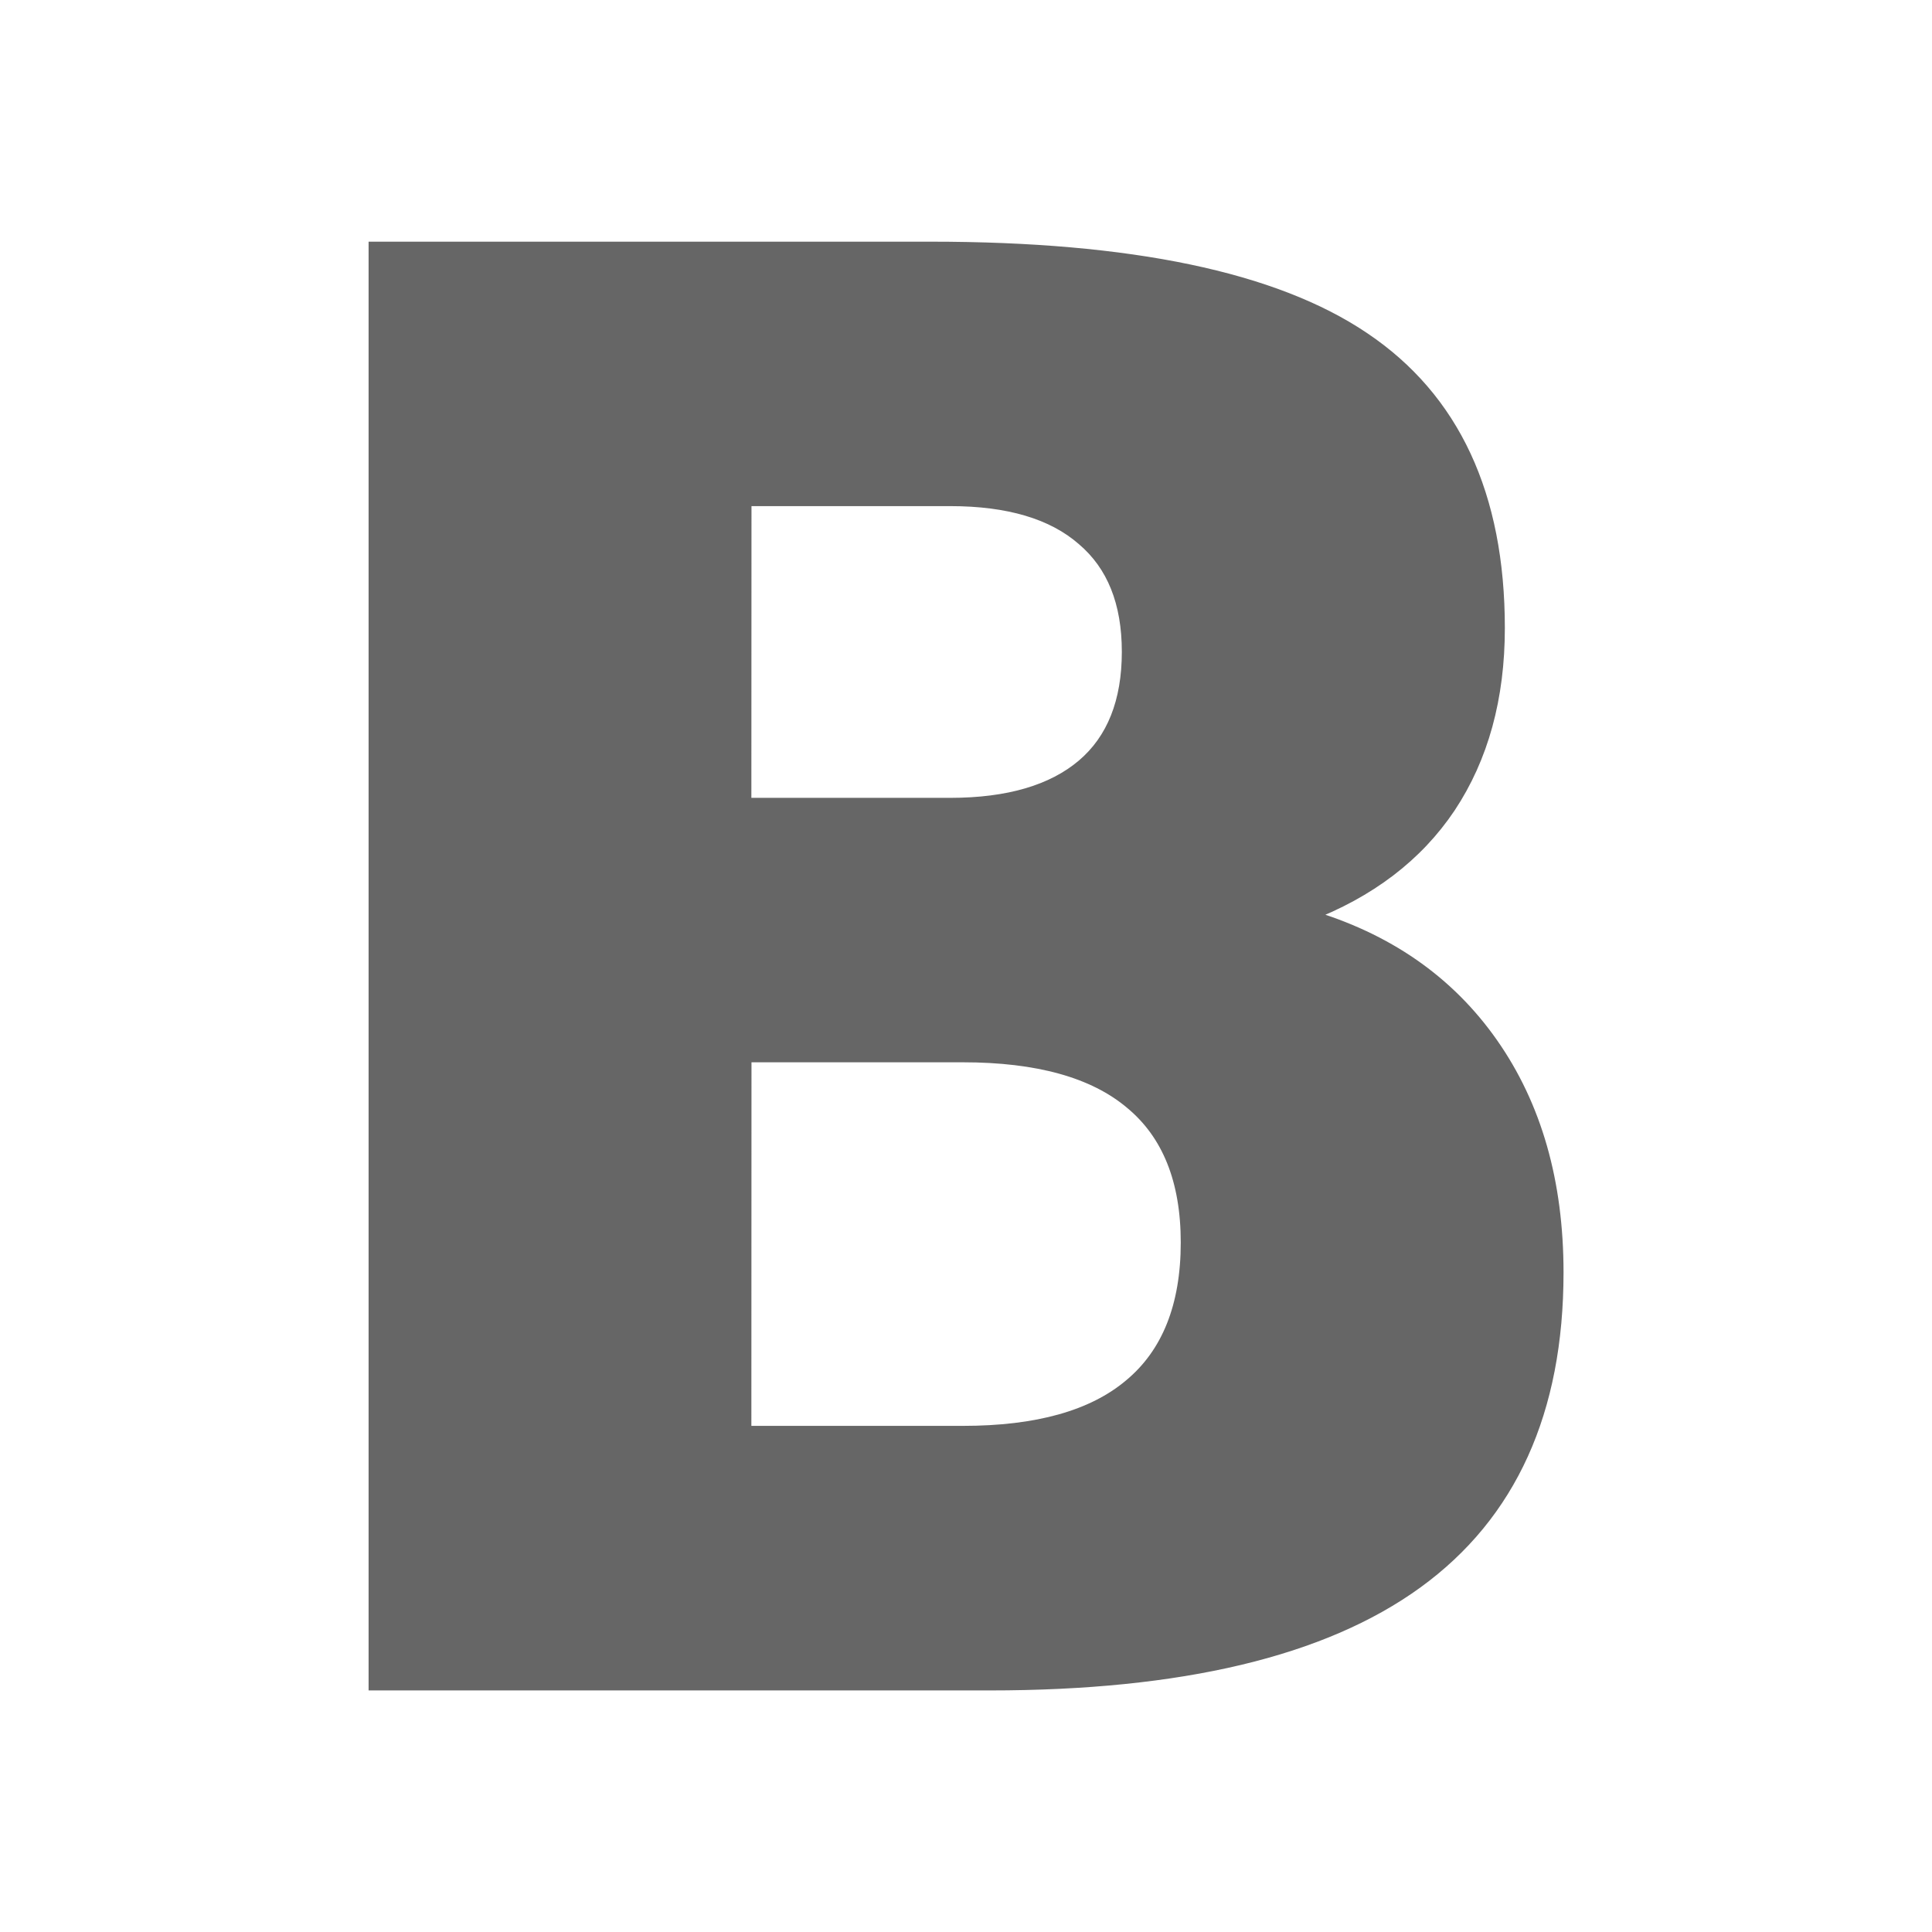
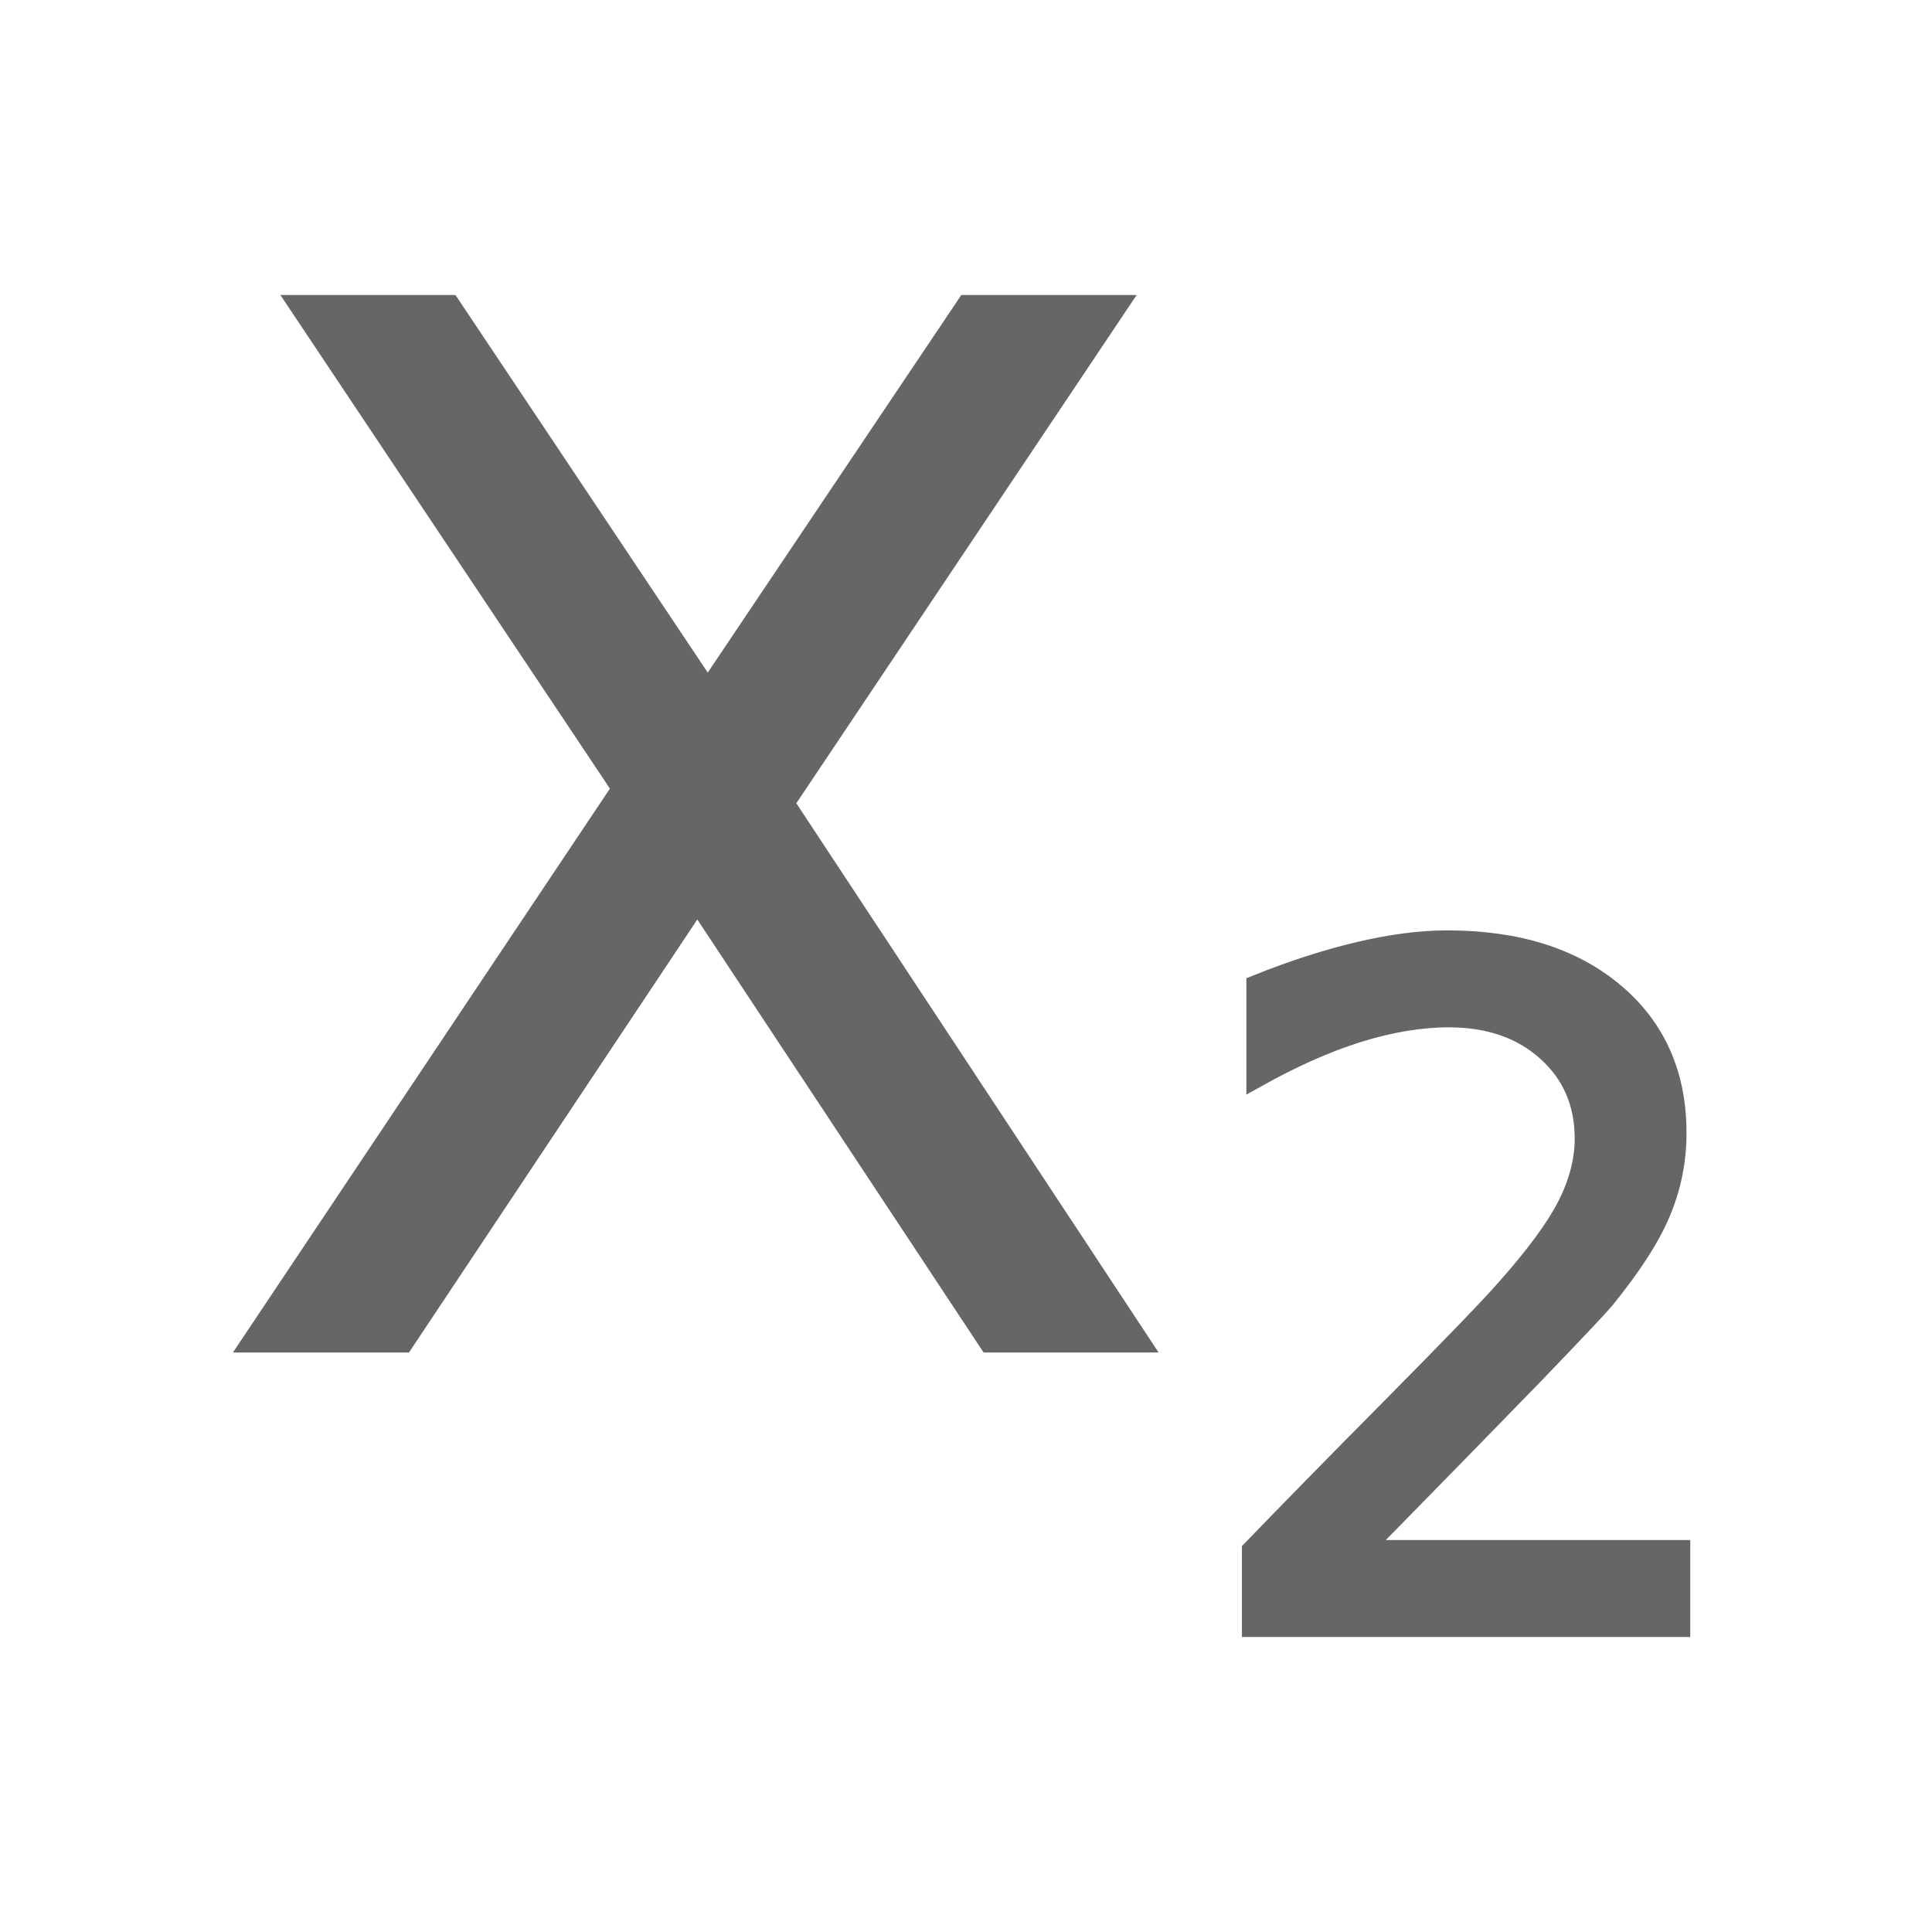
<svg xmlns="http://www.w3.org/2000/svg" width="16" height="16" id="svg2" version="1.1" xml:space="preserve">
  <defs id="defs4">
    <rect x="0.773" y="1.436" width="19.401" height="19.445" id="rect1" />
  </defs>
  <g id="layer1" style="display:inline" transform="translate(0,-1036.362)">
-     <path fill="currentColor" d="m 3.125,1038.362 h 5.25 c 2.35,0 3.75,1.25 3.75,3.1 0,1.15 -0.55,2.05 -1.5,2.55 1.35,0.45 2.25,1.5 2.25,2.95 0,2.15 -1.7,3.4 -4.35,3.4 h -5.4 z m 2,1.8 v 3.1 h 3 c 1.3,0 2,-0.55 2,-1.55 0,-1 -0.7,-1.55 -2,-1.55 z m 0,4.9 v 3.5 h 3.25 c 1.45,0 2.25,-0.6 2.25,-1.75 0,-1.15 -0.8,-1.75 -2.25,-1.75 z" id="path1" style="display:none;fill:#666666;fill-opacity:1" />
-     <path id="text1" style="font-weight:bold;font-size:14.815px;font-family:'DejaVu Sans';-inkscape-font-specification:'DejaVu Sans, Bold';fill:#666666;stroke:#666666;stroke-width:0.103;stroke-dasharray:none;stroke-opacity:1" d="m 3.104,1038.415 v 11.895 h 5.092 c 1.583,0 2.761,-0.28 3.537,-0.843 0.776,-0.563 1.164,-1.419 1.164,-2.567 0,-0.749 -0.181,-1.38 -0.542,-1.895 -0.361,-0.515 -0.871,-0.869 -1.53,-1.061 0.515,-0.197 0.908,-0.495 1.179,-0.899 0.271,-0.409 0.407,-0.903 0.407,-1.482 0,-1.099 -0.373,-1.899 -1.117,-2.399 -0.738,-0.499 -1.932,-0.749 -3.584,-0.749 z m 3.068,2.087 h 1.697 c 0.483,0 0.85,0.109 1.099,0.327 0.25,0.212 0.374,0.522 0.374,0.931 0,0.414 -0.125,0.728 -0.374,0.94 -0.25,0.212 -0.616,0.321 -1.099,0.321 H 6.171 Z m 0,4.606 h 1.801 c 0.621,0 1.086,0.129 1.394,0.389 0.308,0.255 0.463,0.64 0.463,1.155 0,0.526 -0.158,0.921 -0.471,1.181 -0.308,0.26 -0.769,0.389 -1.385,0.389 H 6.171 Z" />
+     <path id="path10" style="font-size:11.782px;font-family:'DejaVu Sans';-inkscape-font-specification:'DejaVu Sans, Normal';fill:#666666;stroke:#666666;stroke-width:0.168" d="M 2.479 1038.889 L 5.152 1042.893 L 2.086 1047.479 L 3.342 1047.479 L 5.775 1043.825 L 8.191 1047.479 L 9.439 1047.479 L 6.494 1043.014 L 9.256 1038.889 L 8.006 1038.889 L 5.861 1042.083 L 3.727 1038.889 L 2.479 1038.889 z M 11.984 1044.151 C 11.765 1044.151 11.522 1044.183 11.258 1044.245 C 10.994 1044.307 10.71 1044.398 10.406 1044.52 L 10.406 1045.284 C 10.705 1045.117 10.984 1044.993 11.246 1044.911 C 11.51 1044.829 11.761 1044.786 11.998 1044.786 C 12.332 1044.786 12.604 1044.88 12.811 1045.067 C 13.02 1045.254 13.125 1045.495 13.125 1045.792 C 13.125 1045.974 13.076 1046.161 12.979 1046.351 C 12.884 1046.537 12.714 1046.766 12.473 1047.038 C 12.346 1047.183 12.035 1047.506 11.539 1048.007 C 11.045 1048.505 10.656 1048.903 10.369 1049.2 L 10.369 1049.835 L 13.914 1049.835 L 13.914 1049.2 L 11.277 1049.2 C 11.885 1048.58 12.357 1048.097 12.691 1047.753 C 13.025 1047.406 13.223 1047.196 13.285 1047.124 C 13.512 1046.845 13.667 1046.604 13.752 1046.399 C 13.839 1046.192 13.883 1045.974 13.883 1045.745 C 13.883 1045.261 13.711 1044.874 13.367 1044.585 C 13.023 1044.296 12.563 1044.151 11.984 1044.151 z " />
  </g>
</svg>
